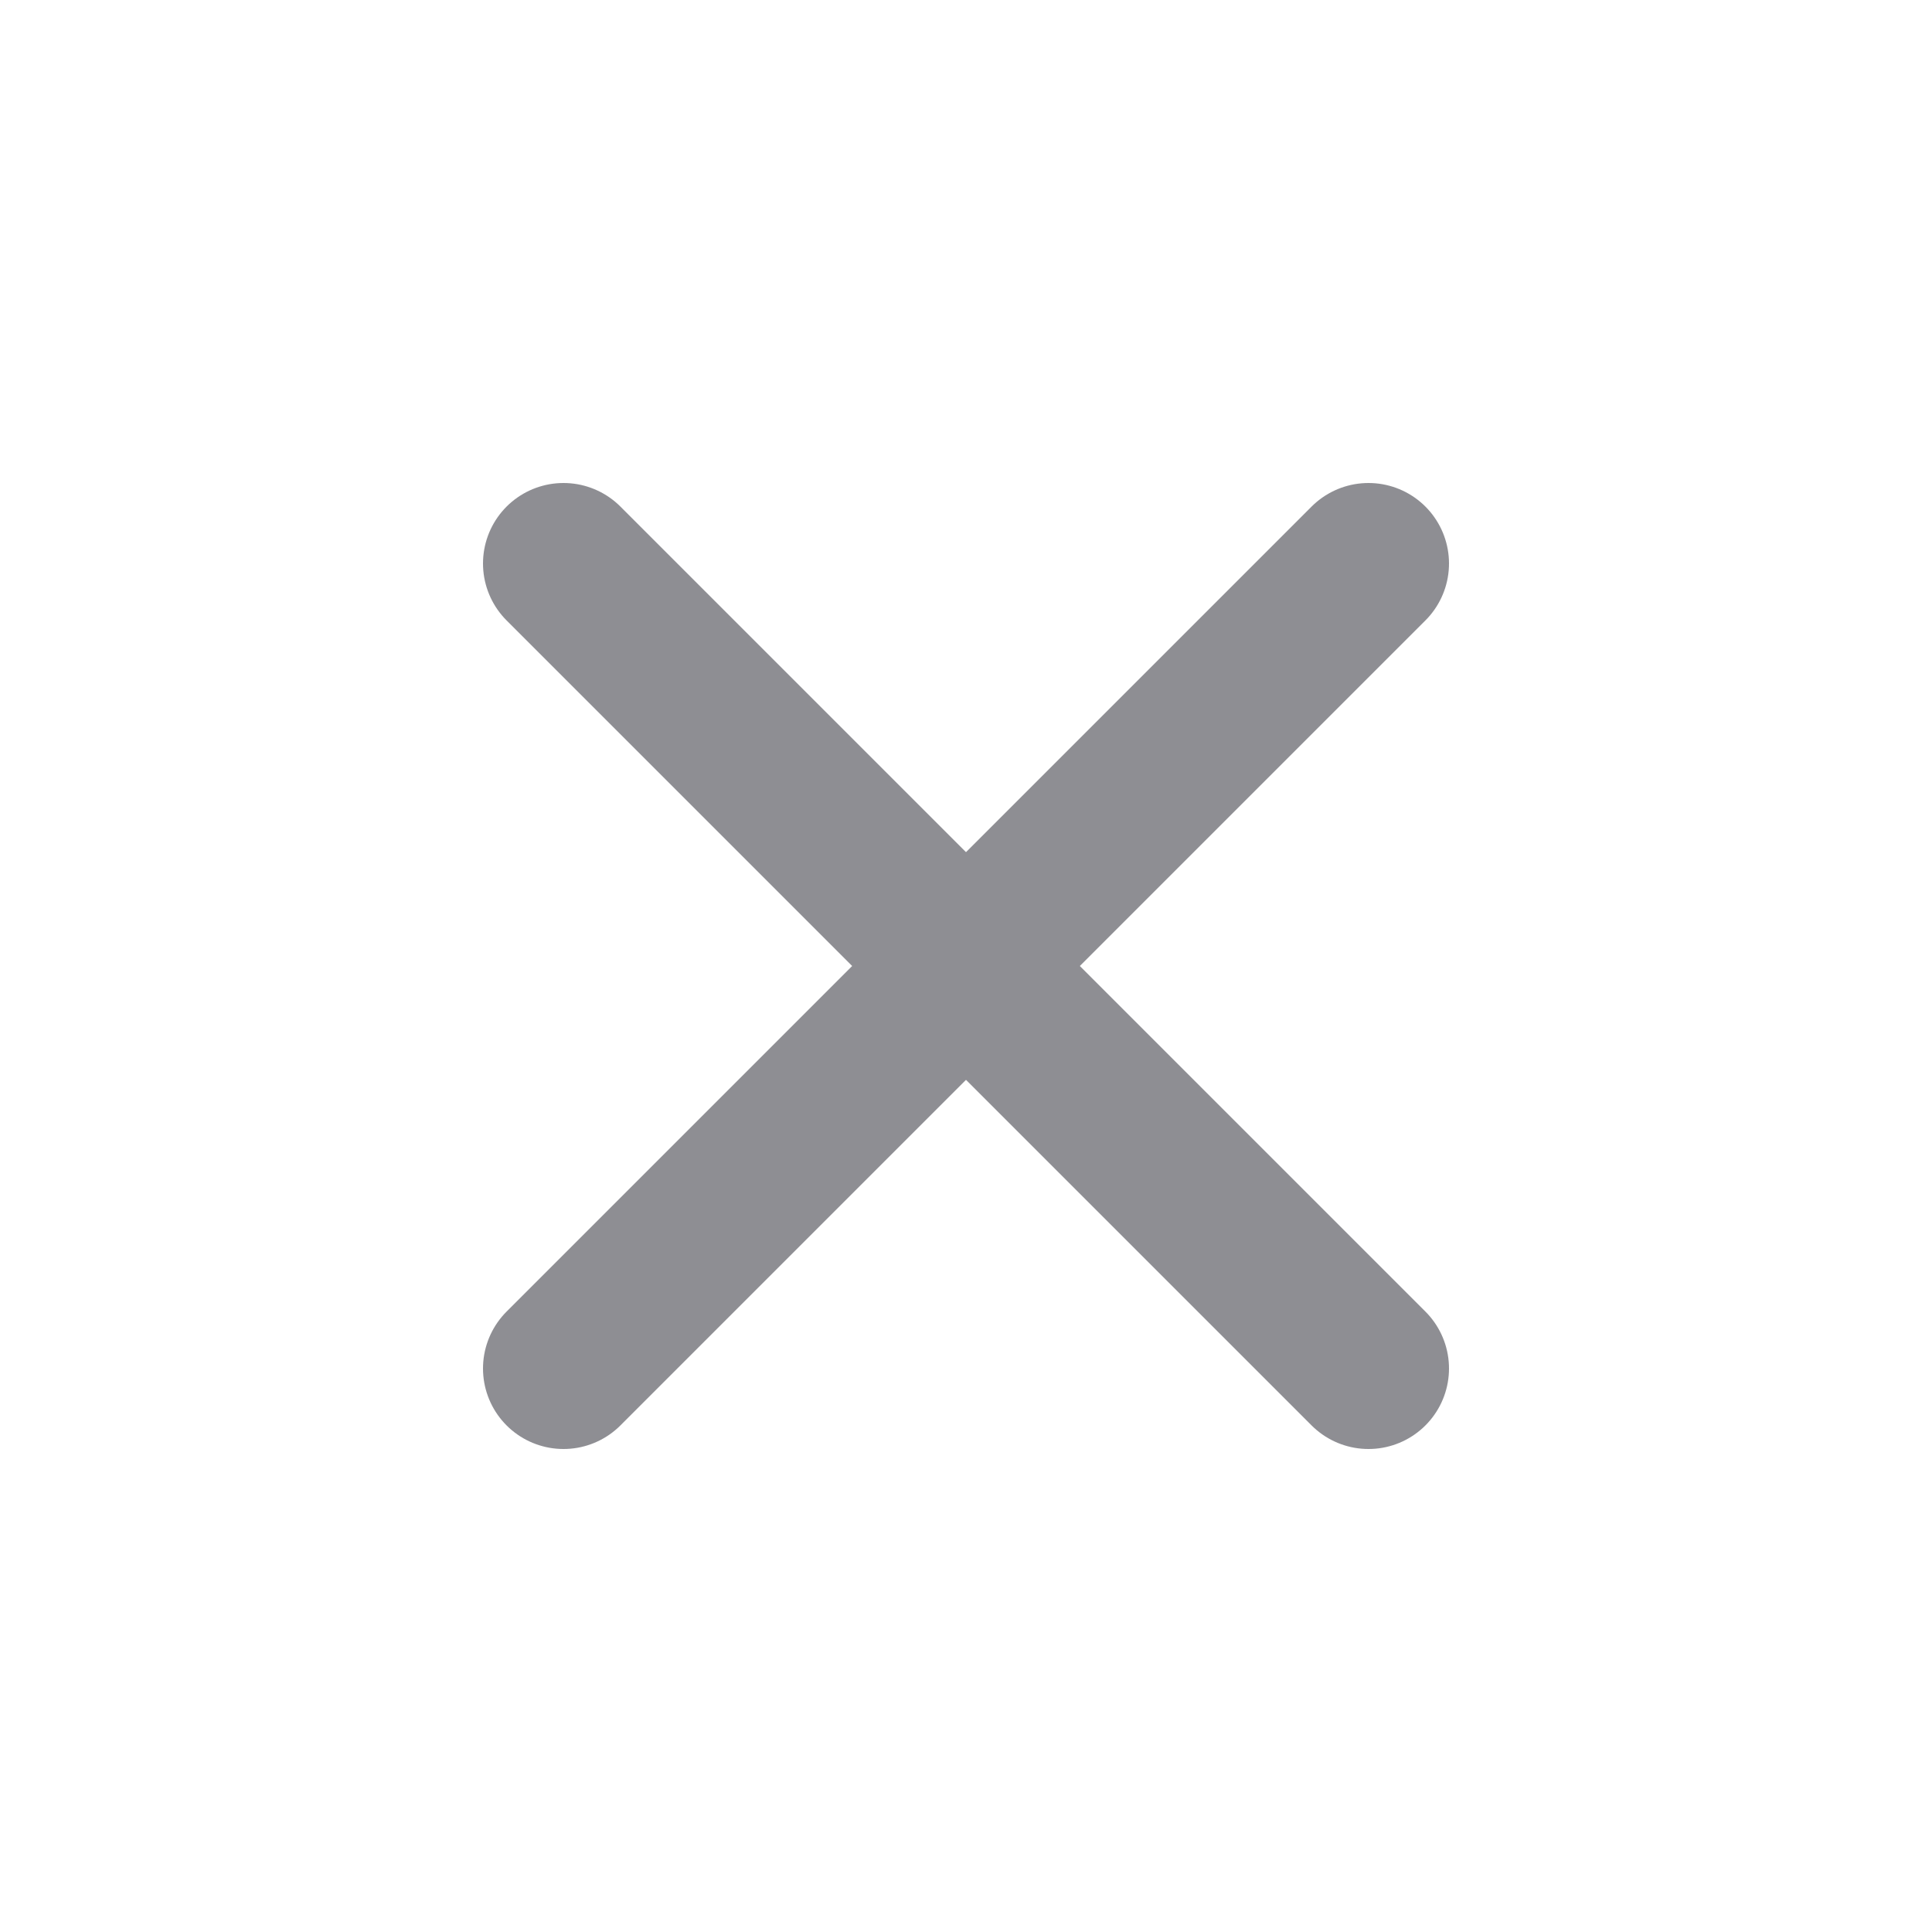
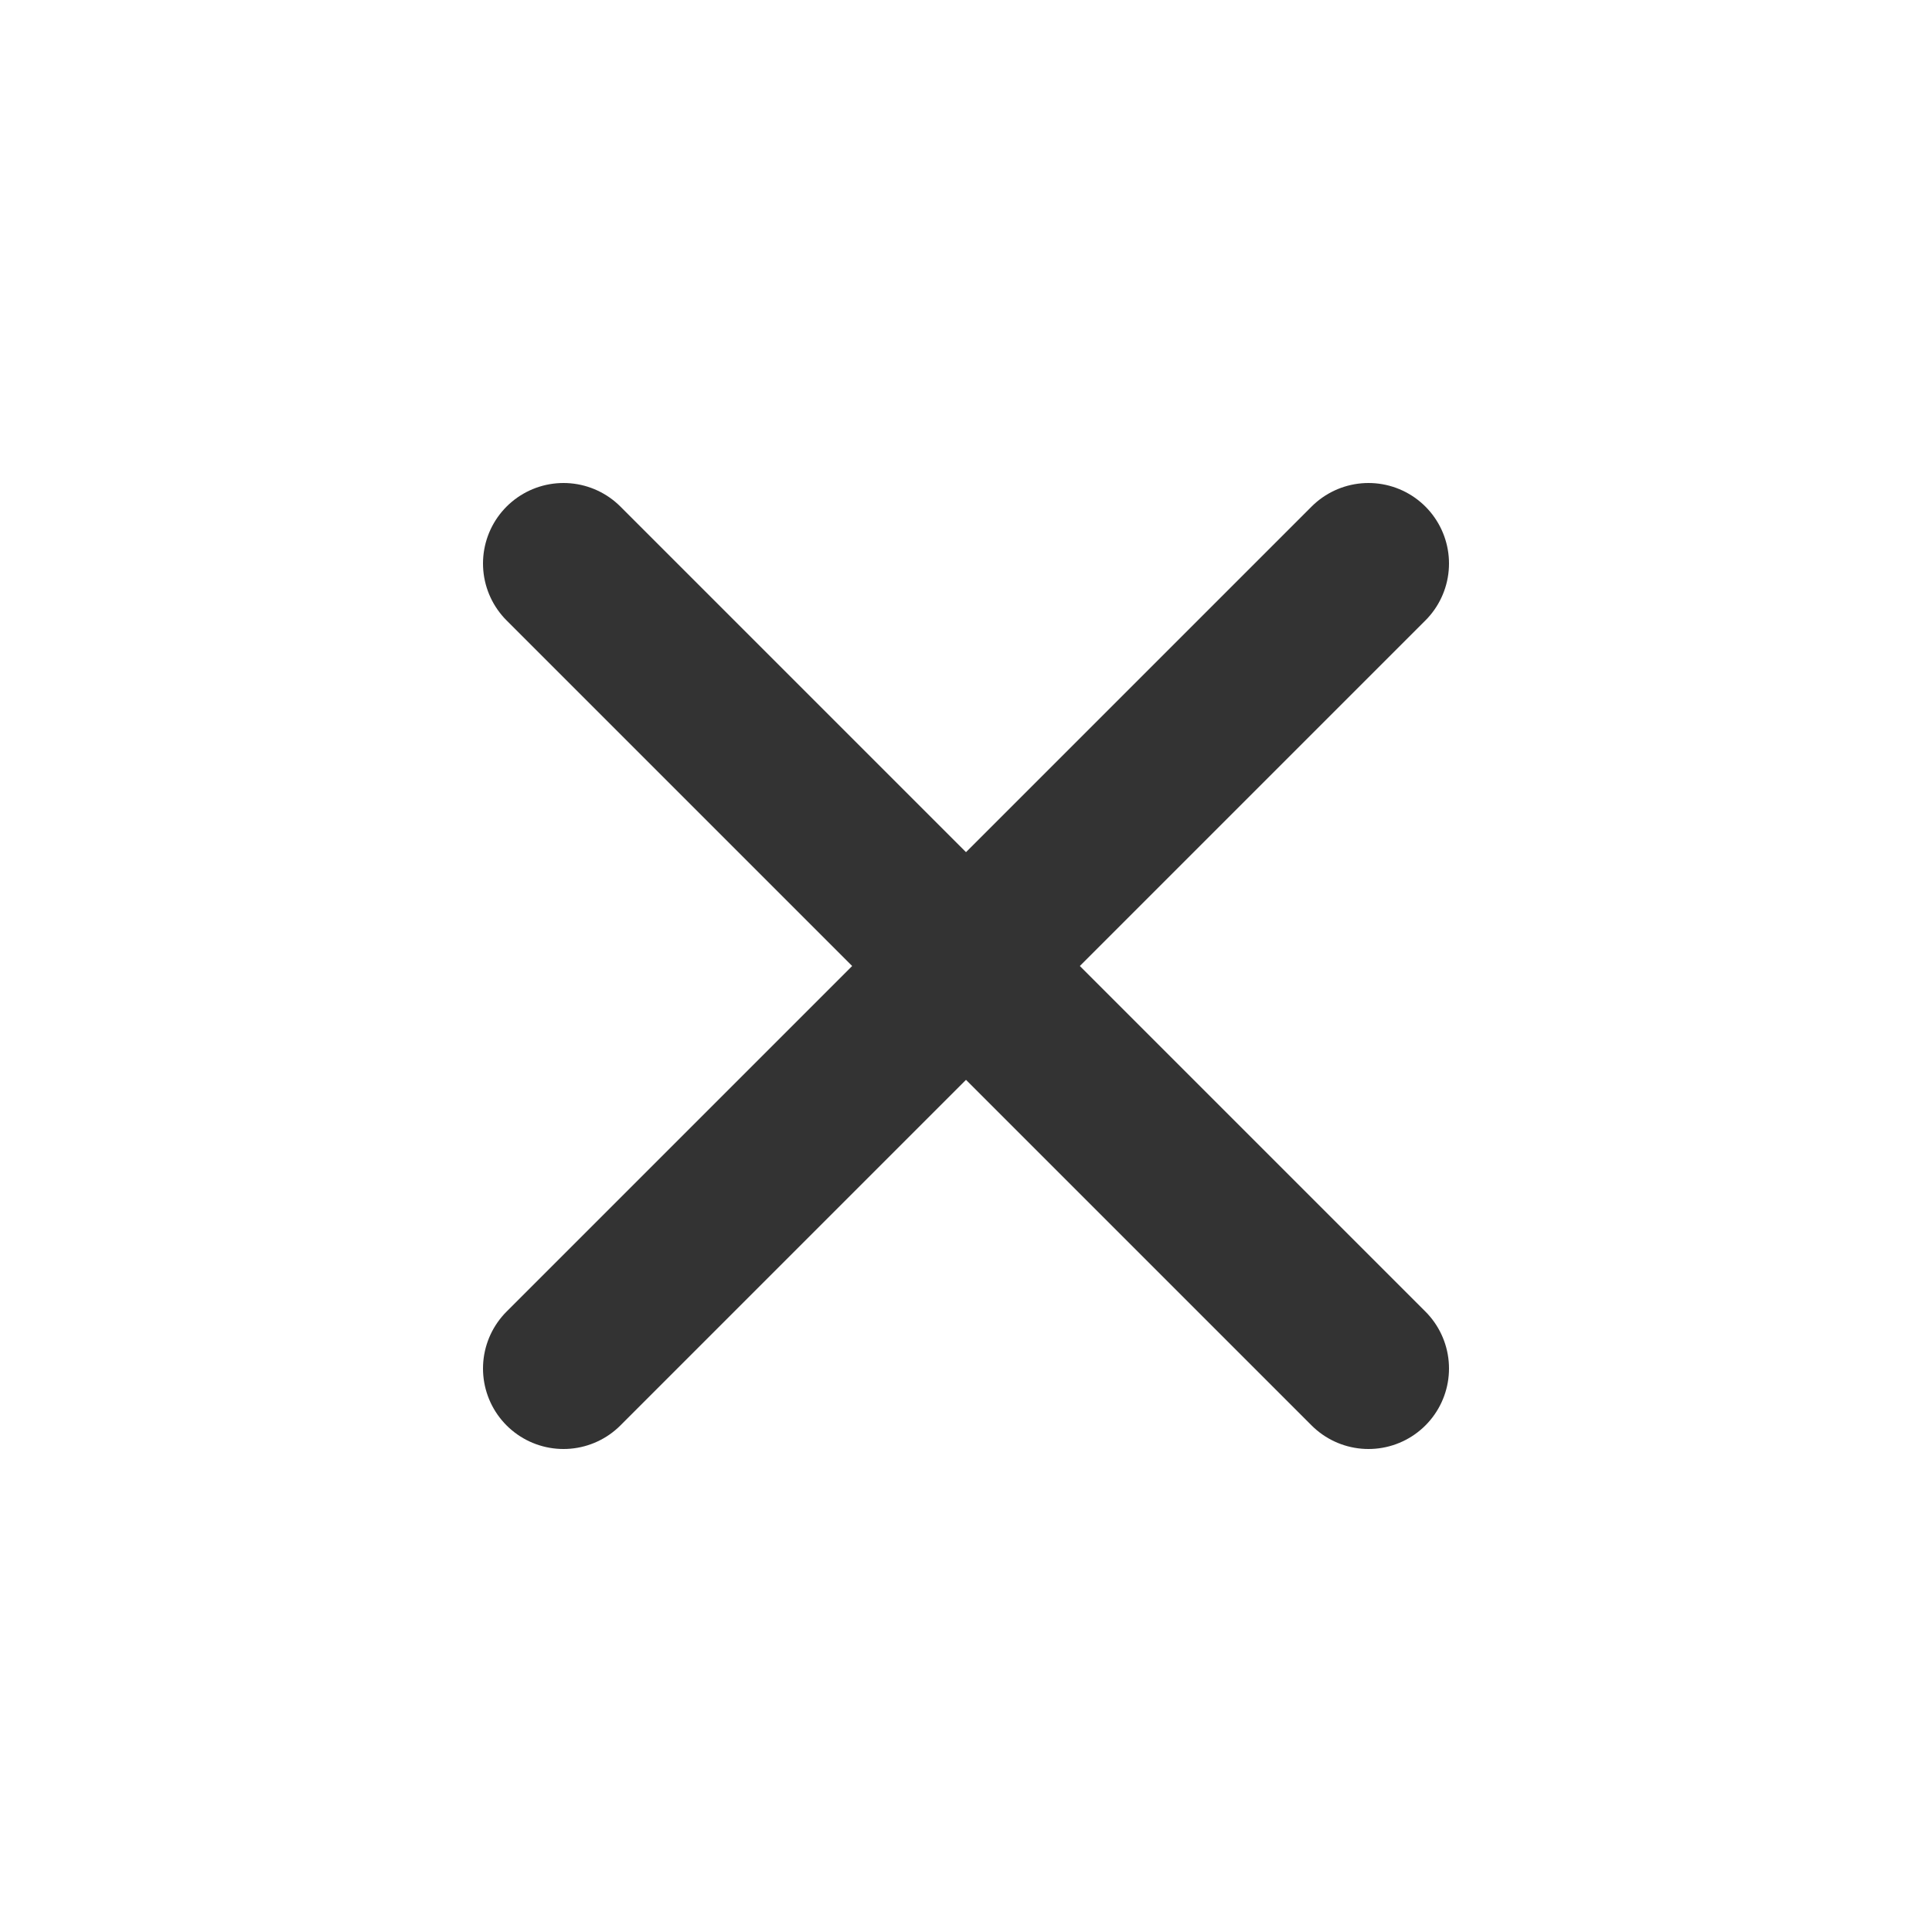
<svg xmlns="http://www.w3.org/2000/svg" width="24" height="24" viewBox="0 0 24 24" fill="none">
-   <path d="M7 7L17 17" stroke="#8E8E93" stroke-width="2" stroke-linecap="round" stroke-linejoin="round" />
-   <path d="M7 17L17 7" stroke="#8E8E93" stroke-width="2" stroke-linecap="round" stroke-linejoin="round" />
+   <path d="M7 7L17 17" stroke="#333333" stroke-width="2" stroke-linecap="round" stroke-linejoin="round" />
+   <path d="M7 17L17 7" stroke="#333333" stroke-width="2" stroke-linecap="round" stroke-linejoin="round" />
</svg>
